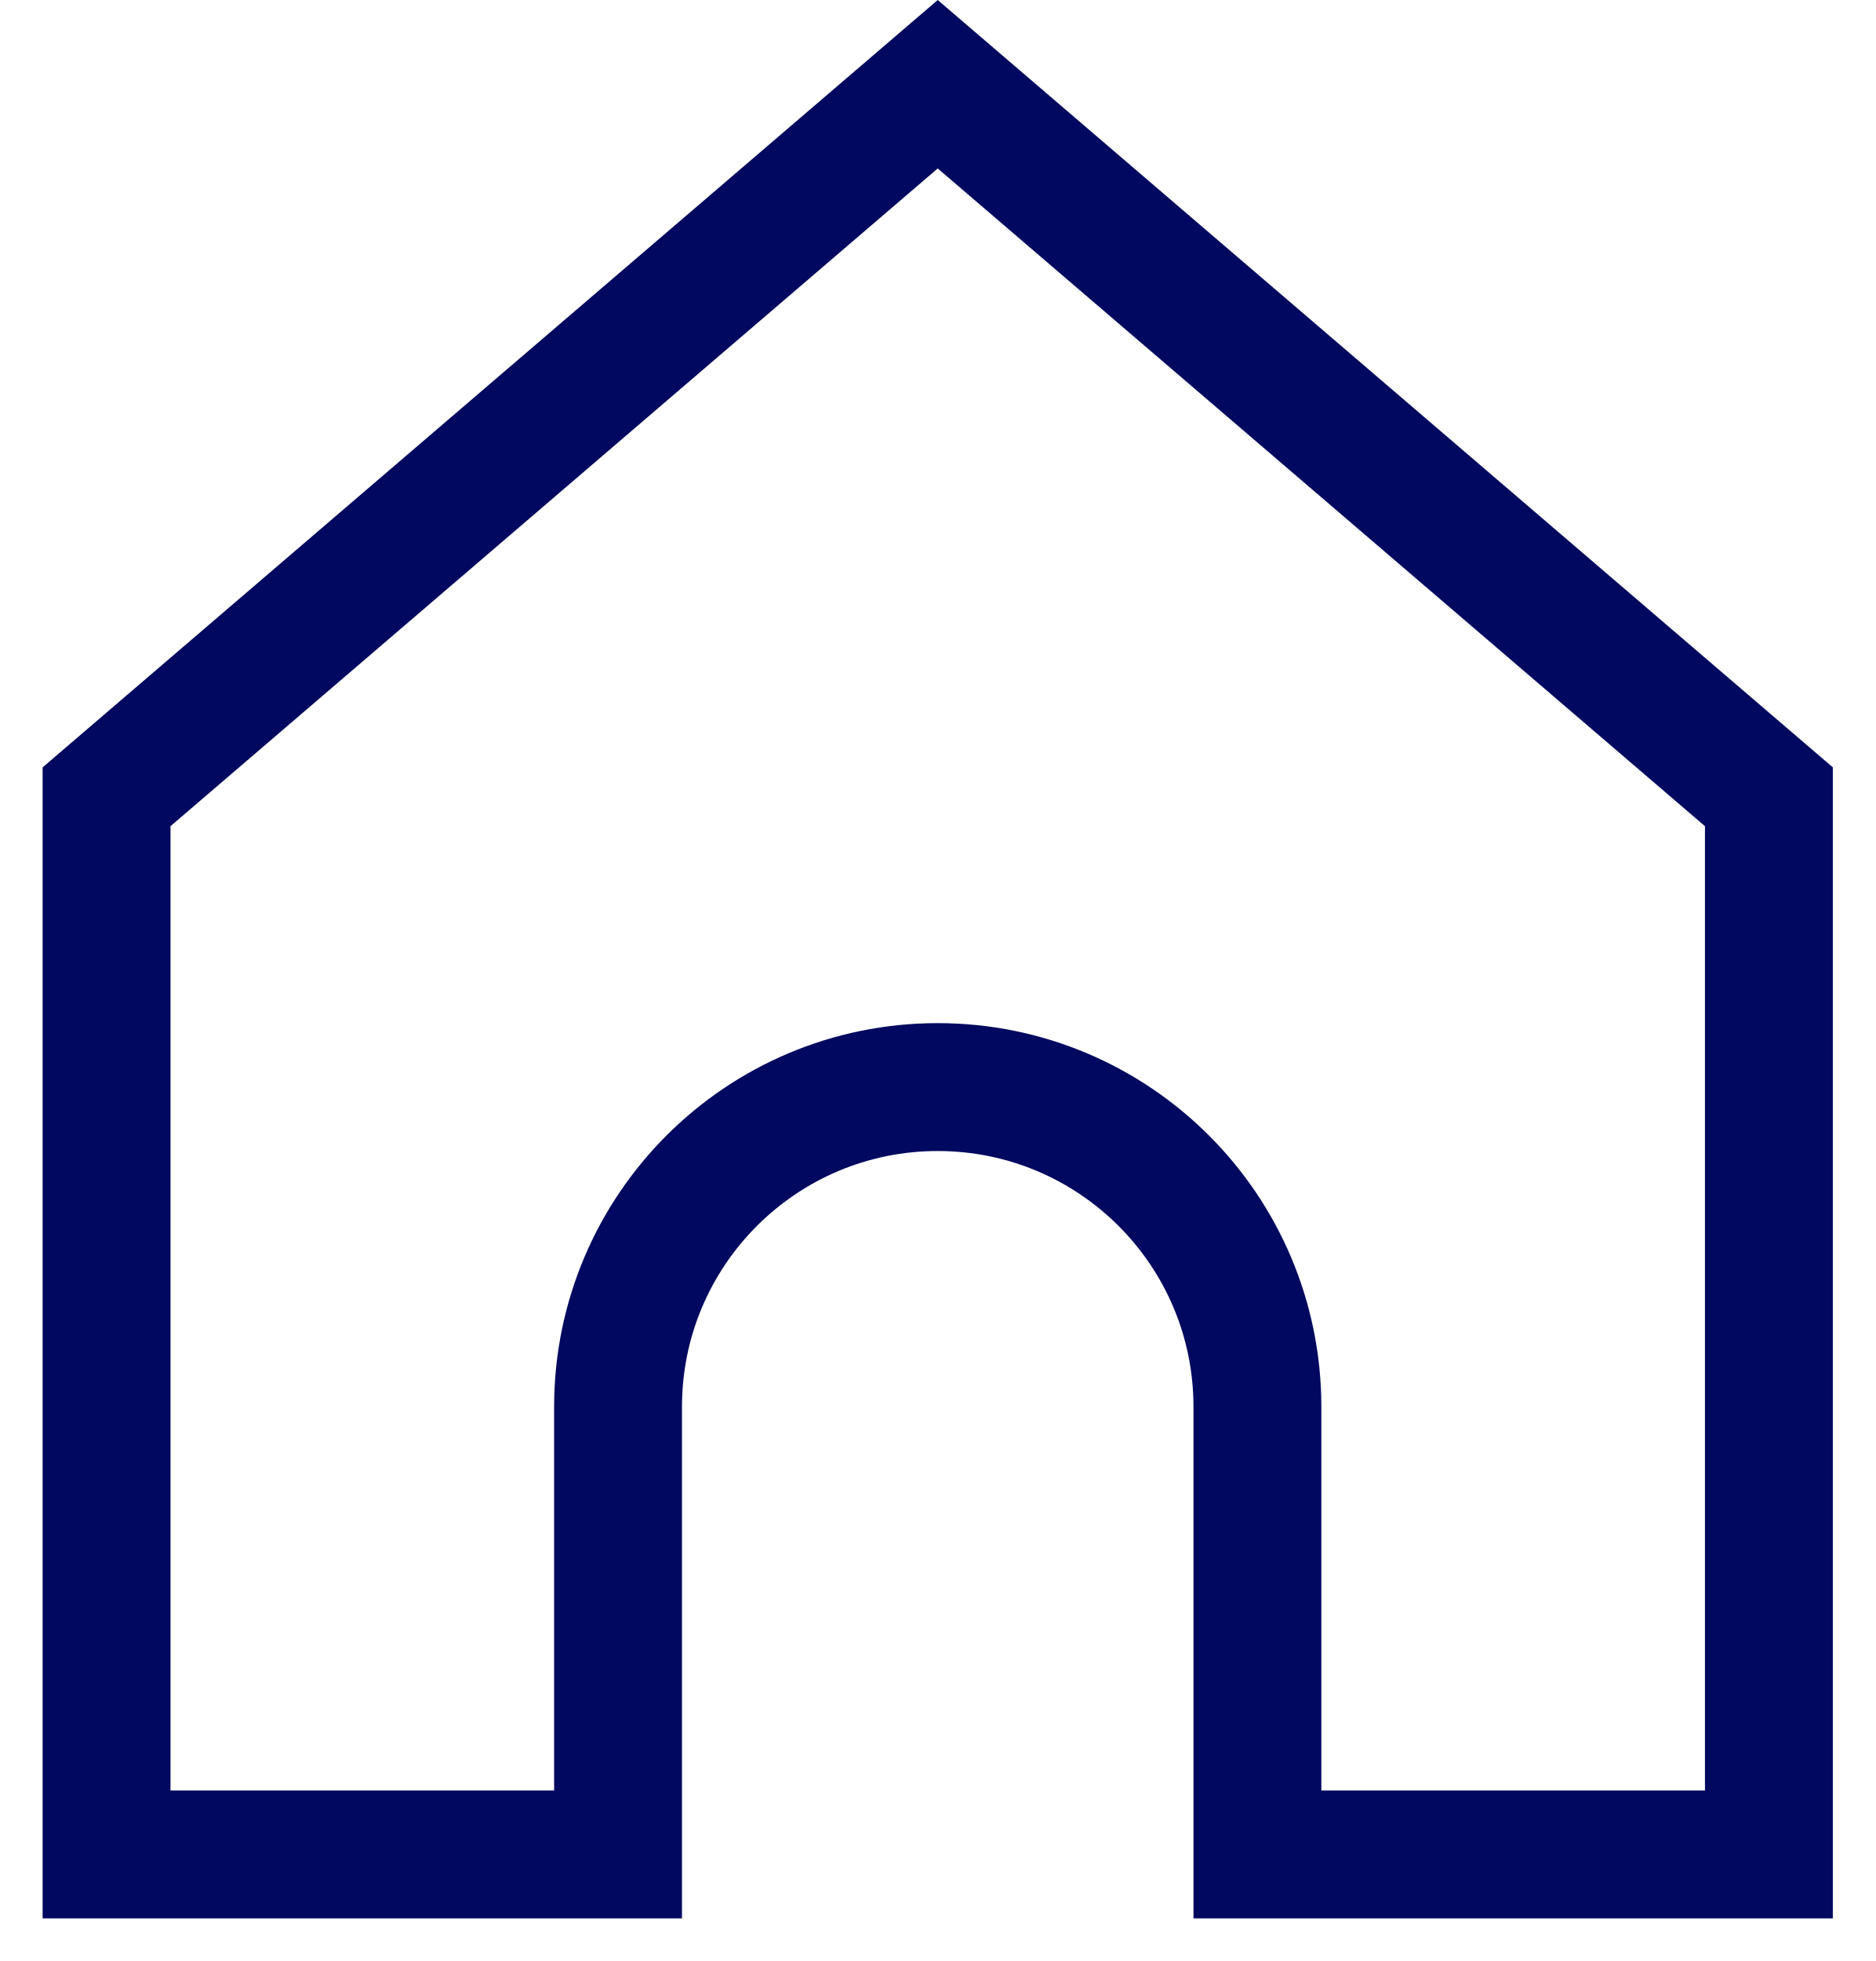
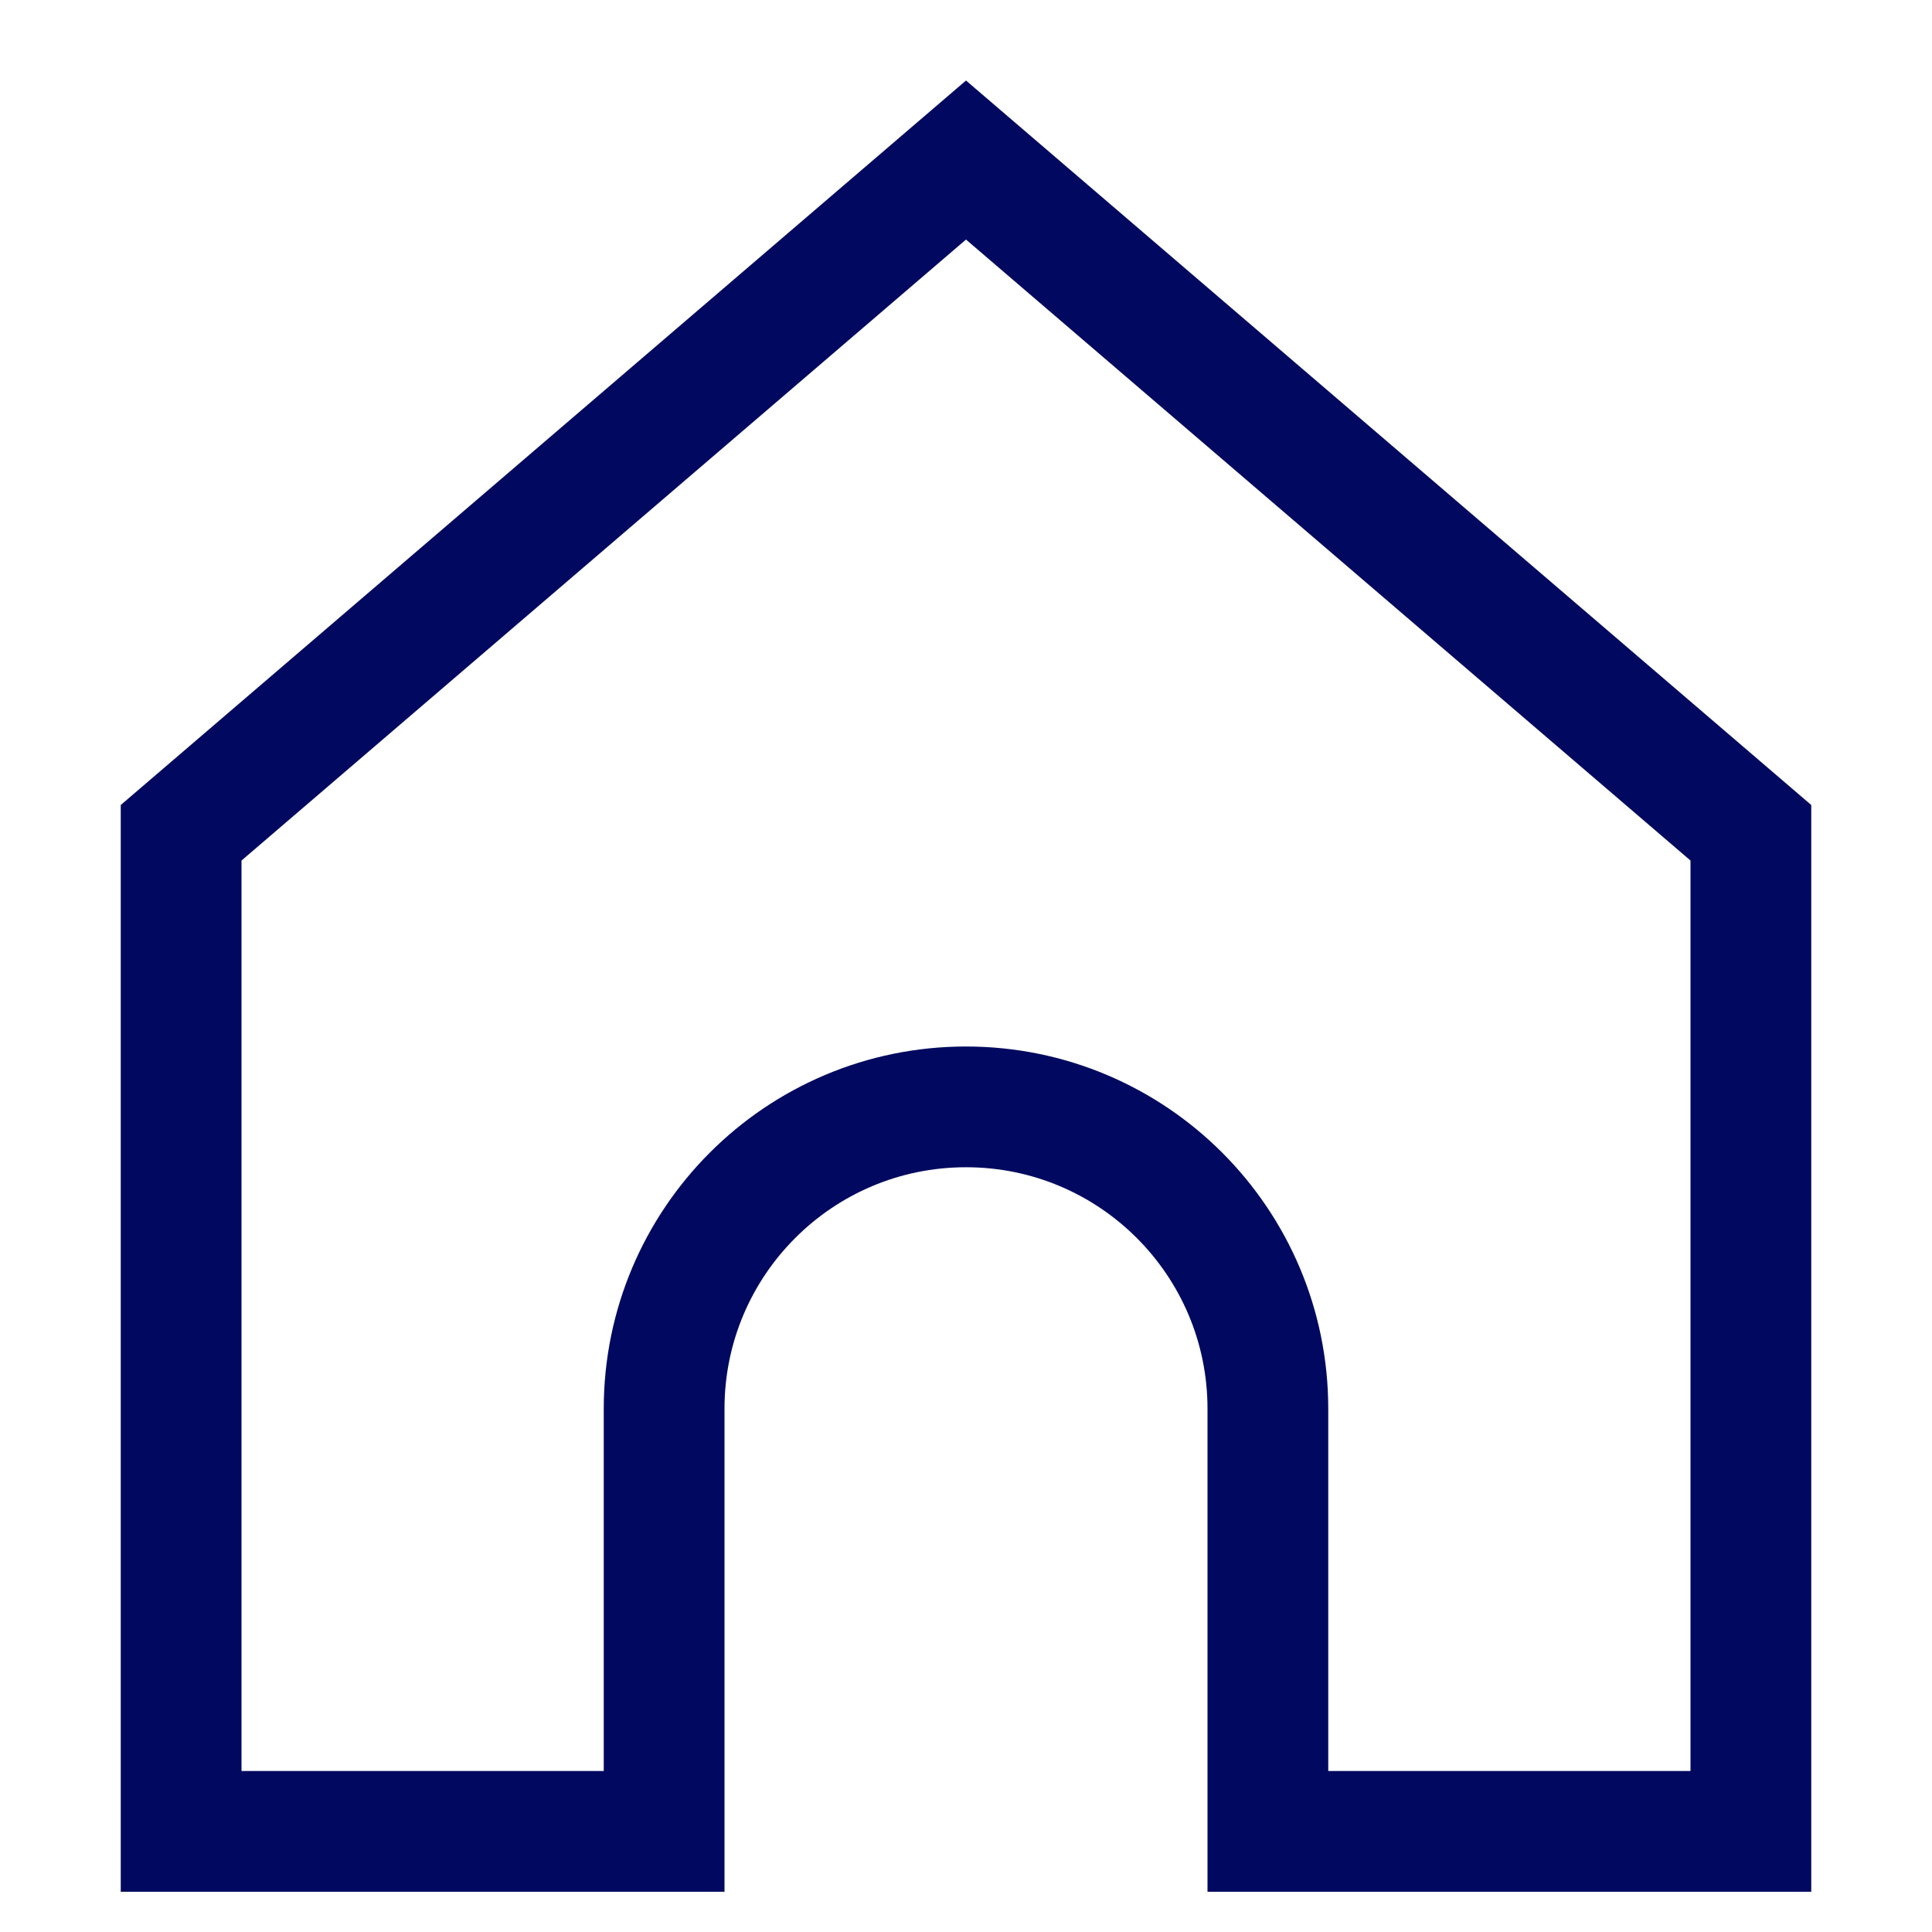
- <svg xmlns="http://www.w3.org/2000/svg" width="22" height="23" viewBox="0 0 22 23" fill="none">
-   <path d="M7.25 21.75H1.25V9.345L11 0.988L20.75 9.345V21.75H14.75V16.5C14.75 14.429 13.071 12.75 11 12.75C8.929 12.75 7.25 14.429 7.25 16.5V21.75Z" stroke="#00095F" stroke-width="1.5" />
+ <svg xmlns="http://www.w3.org/2000/svg" width="24" height="24" viewBox="0 0 24 24" fill="none">
+   <path d="M8.25 22.75H2.25V10.345L12 1.988L21.75 10.345V22.75H15.75V17.5C15.75 15.429 14.071 13.75 12 13.75C9.929 13.75 8.25 15.429 8.25 17.5V22.75Z" stroke="#00095F" stroke-width="1.5" />
</svg>
